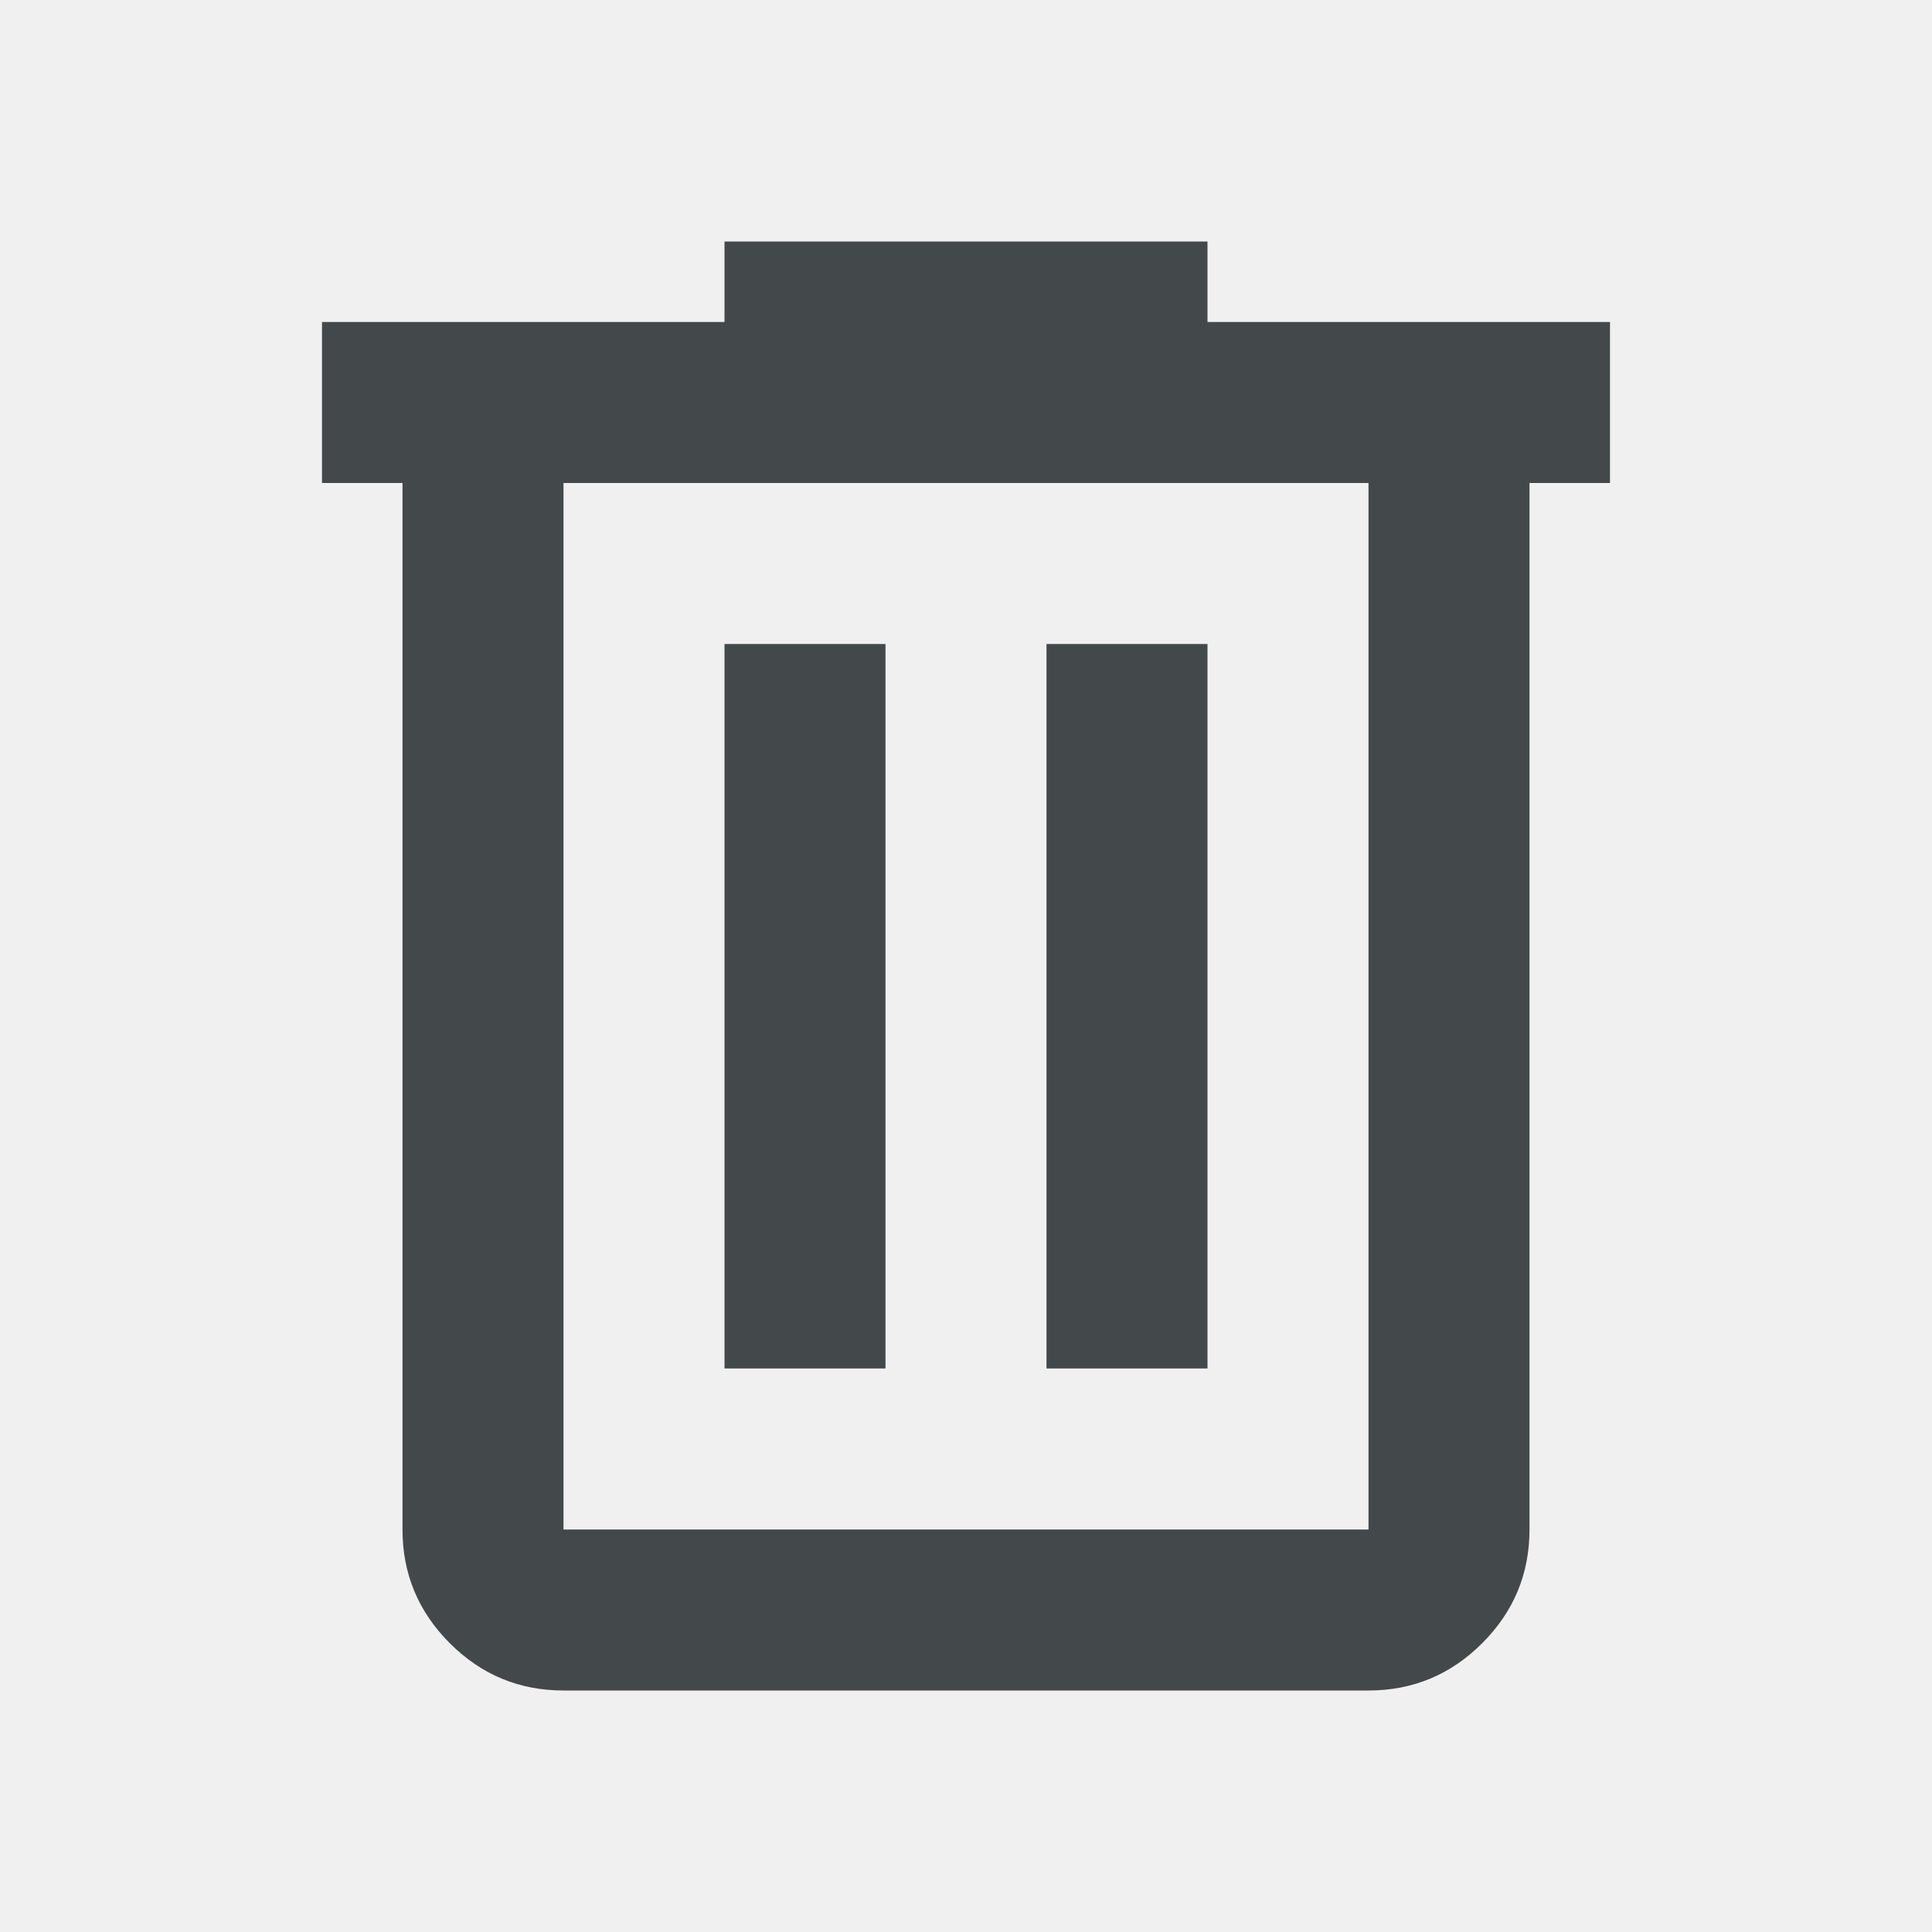
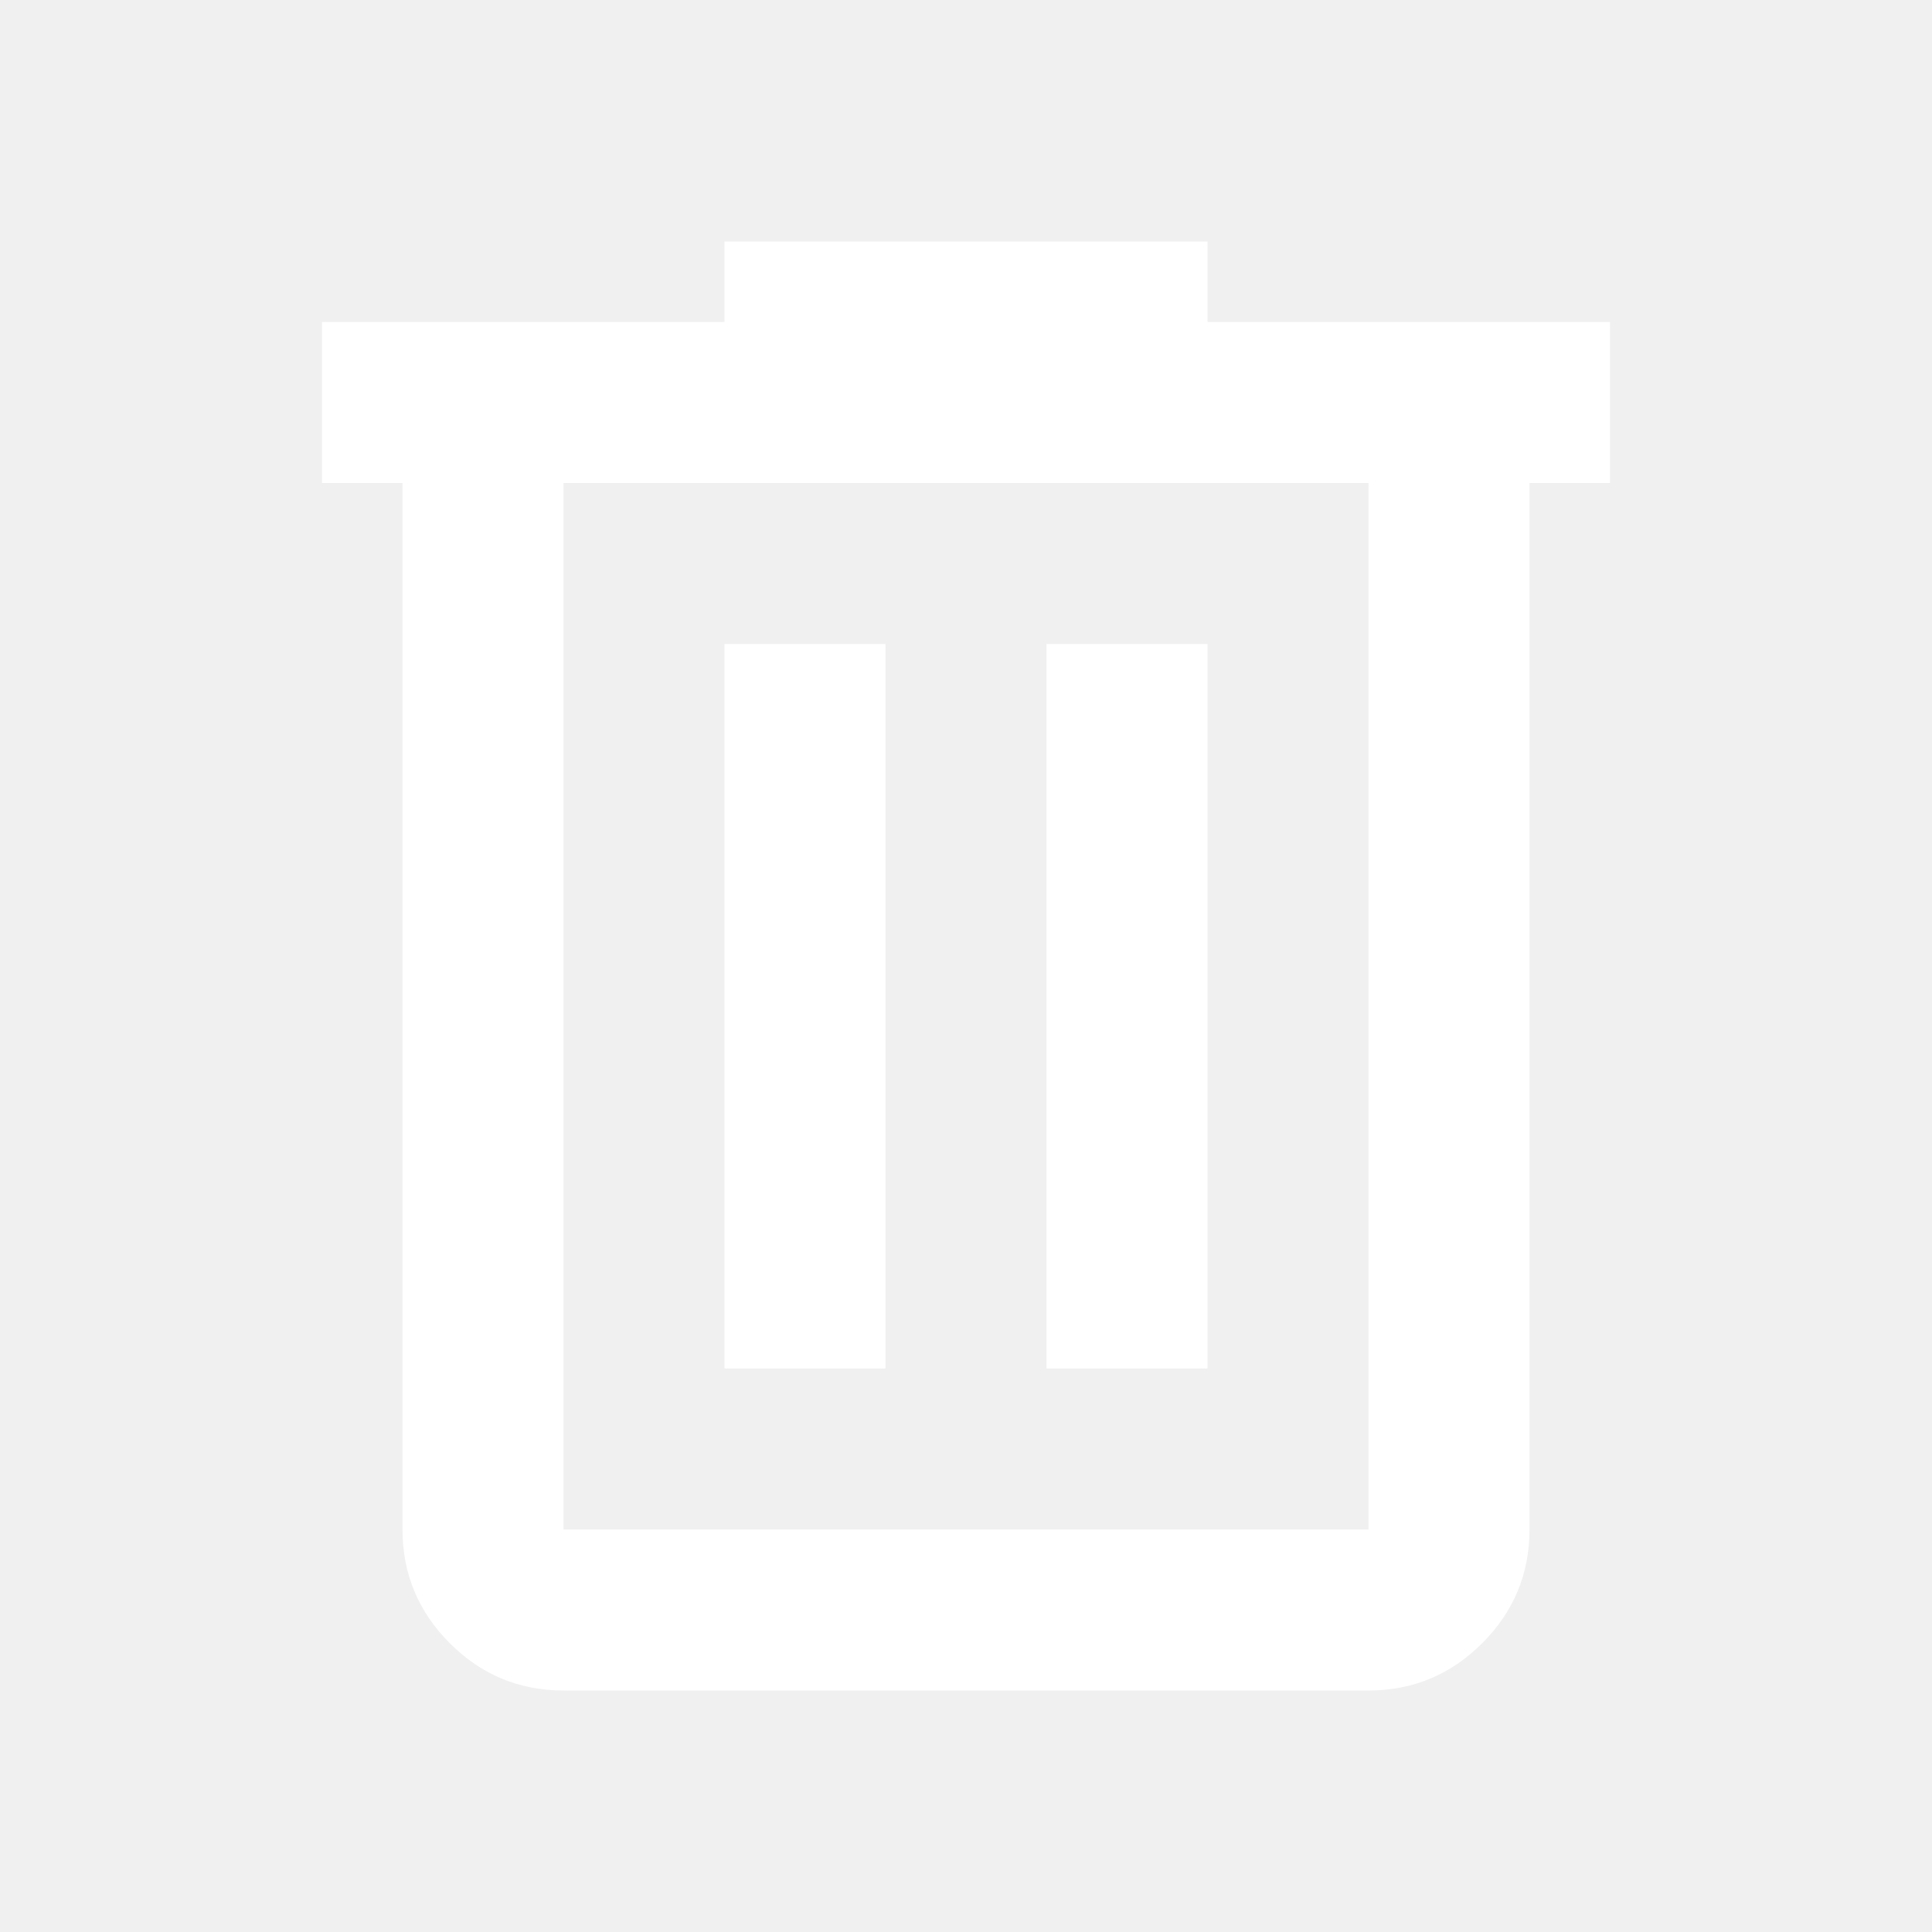
- <svg xmlns="http://www.w3.org/2000/svg" height="24px" viewBox="0 -960 960 960" width="24px" fill="#43484B">
+ <svg xmlns="http://www.w3.org/2000/svg" height="24px" viewBox="0 -960 960 960" width="24px" fill="#FFFFFF">
  <path d="M280-120q-33 0-56.5-23.5T200-200v-520h-40v-80h200v-40h240v40h200v80h-40v520q0 33-23.5 56.5T680-120H280Zm400-600H280v520h400v-520ZM360-280h80v-360h-80v360Zm160 0h80v-360h-80v360ZM280-720v520-520Z" />
</svg>
